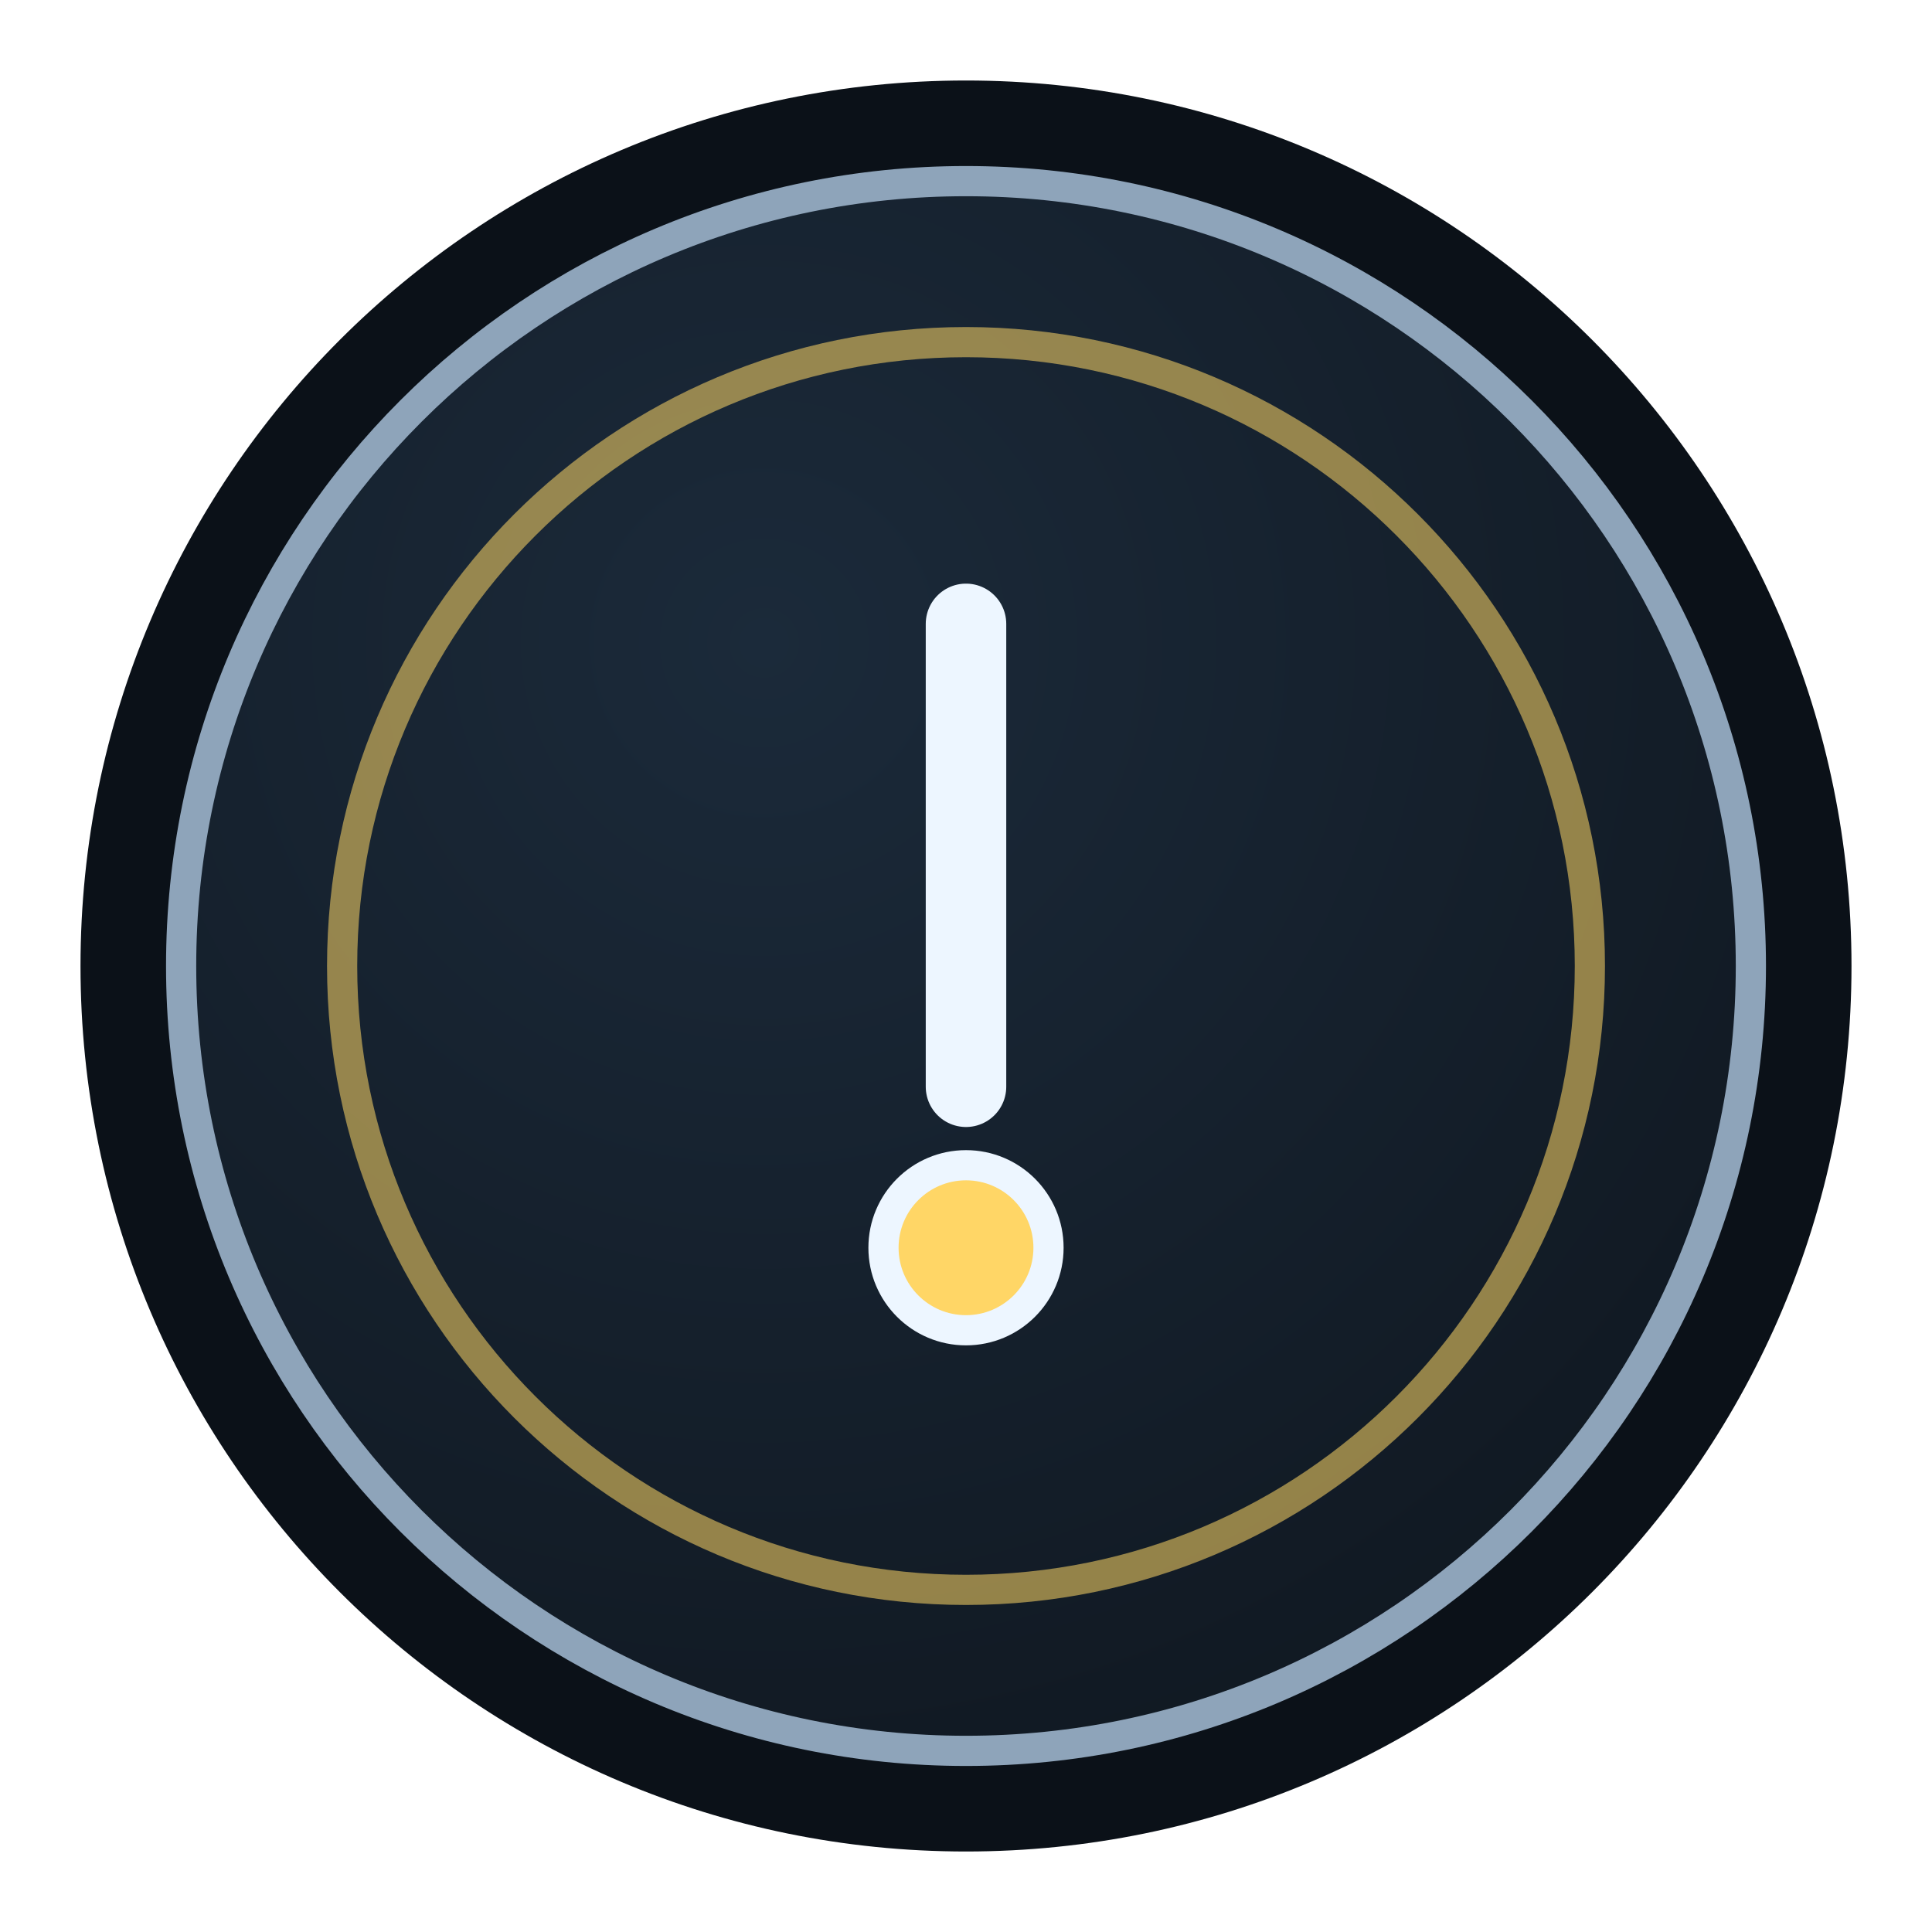
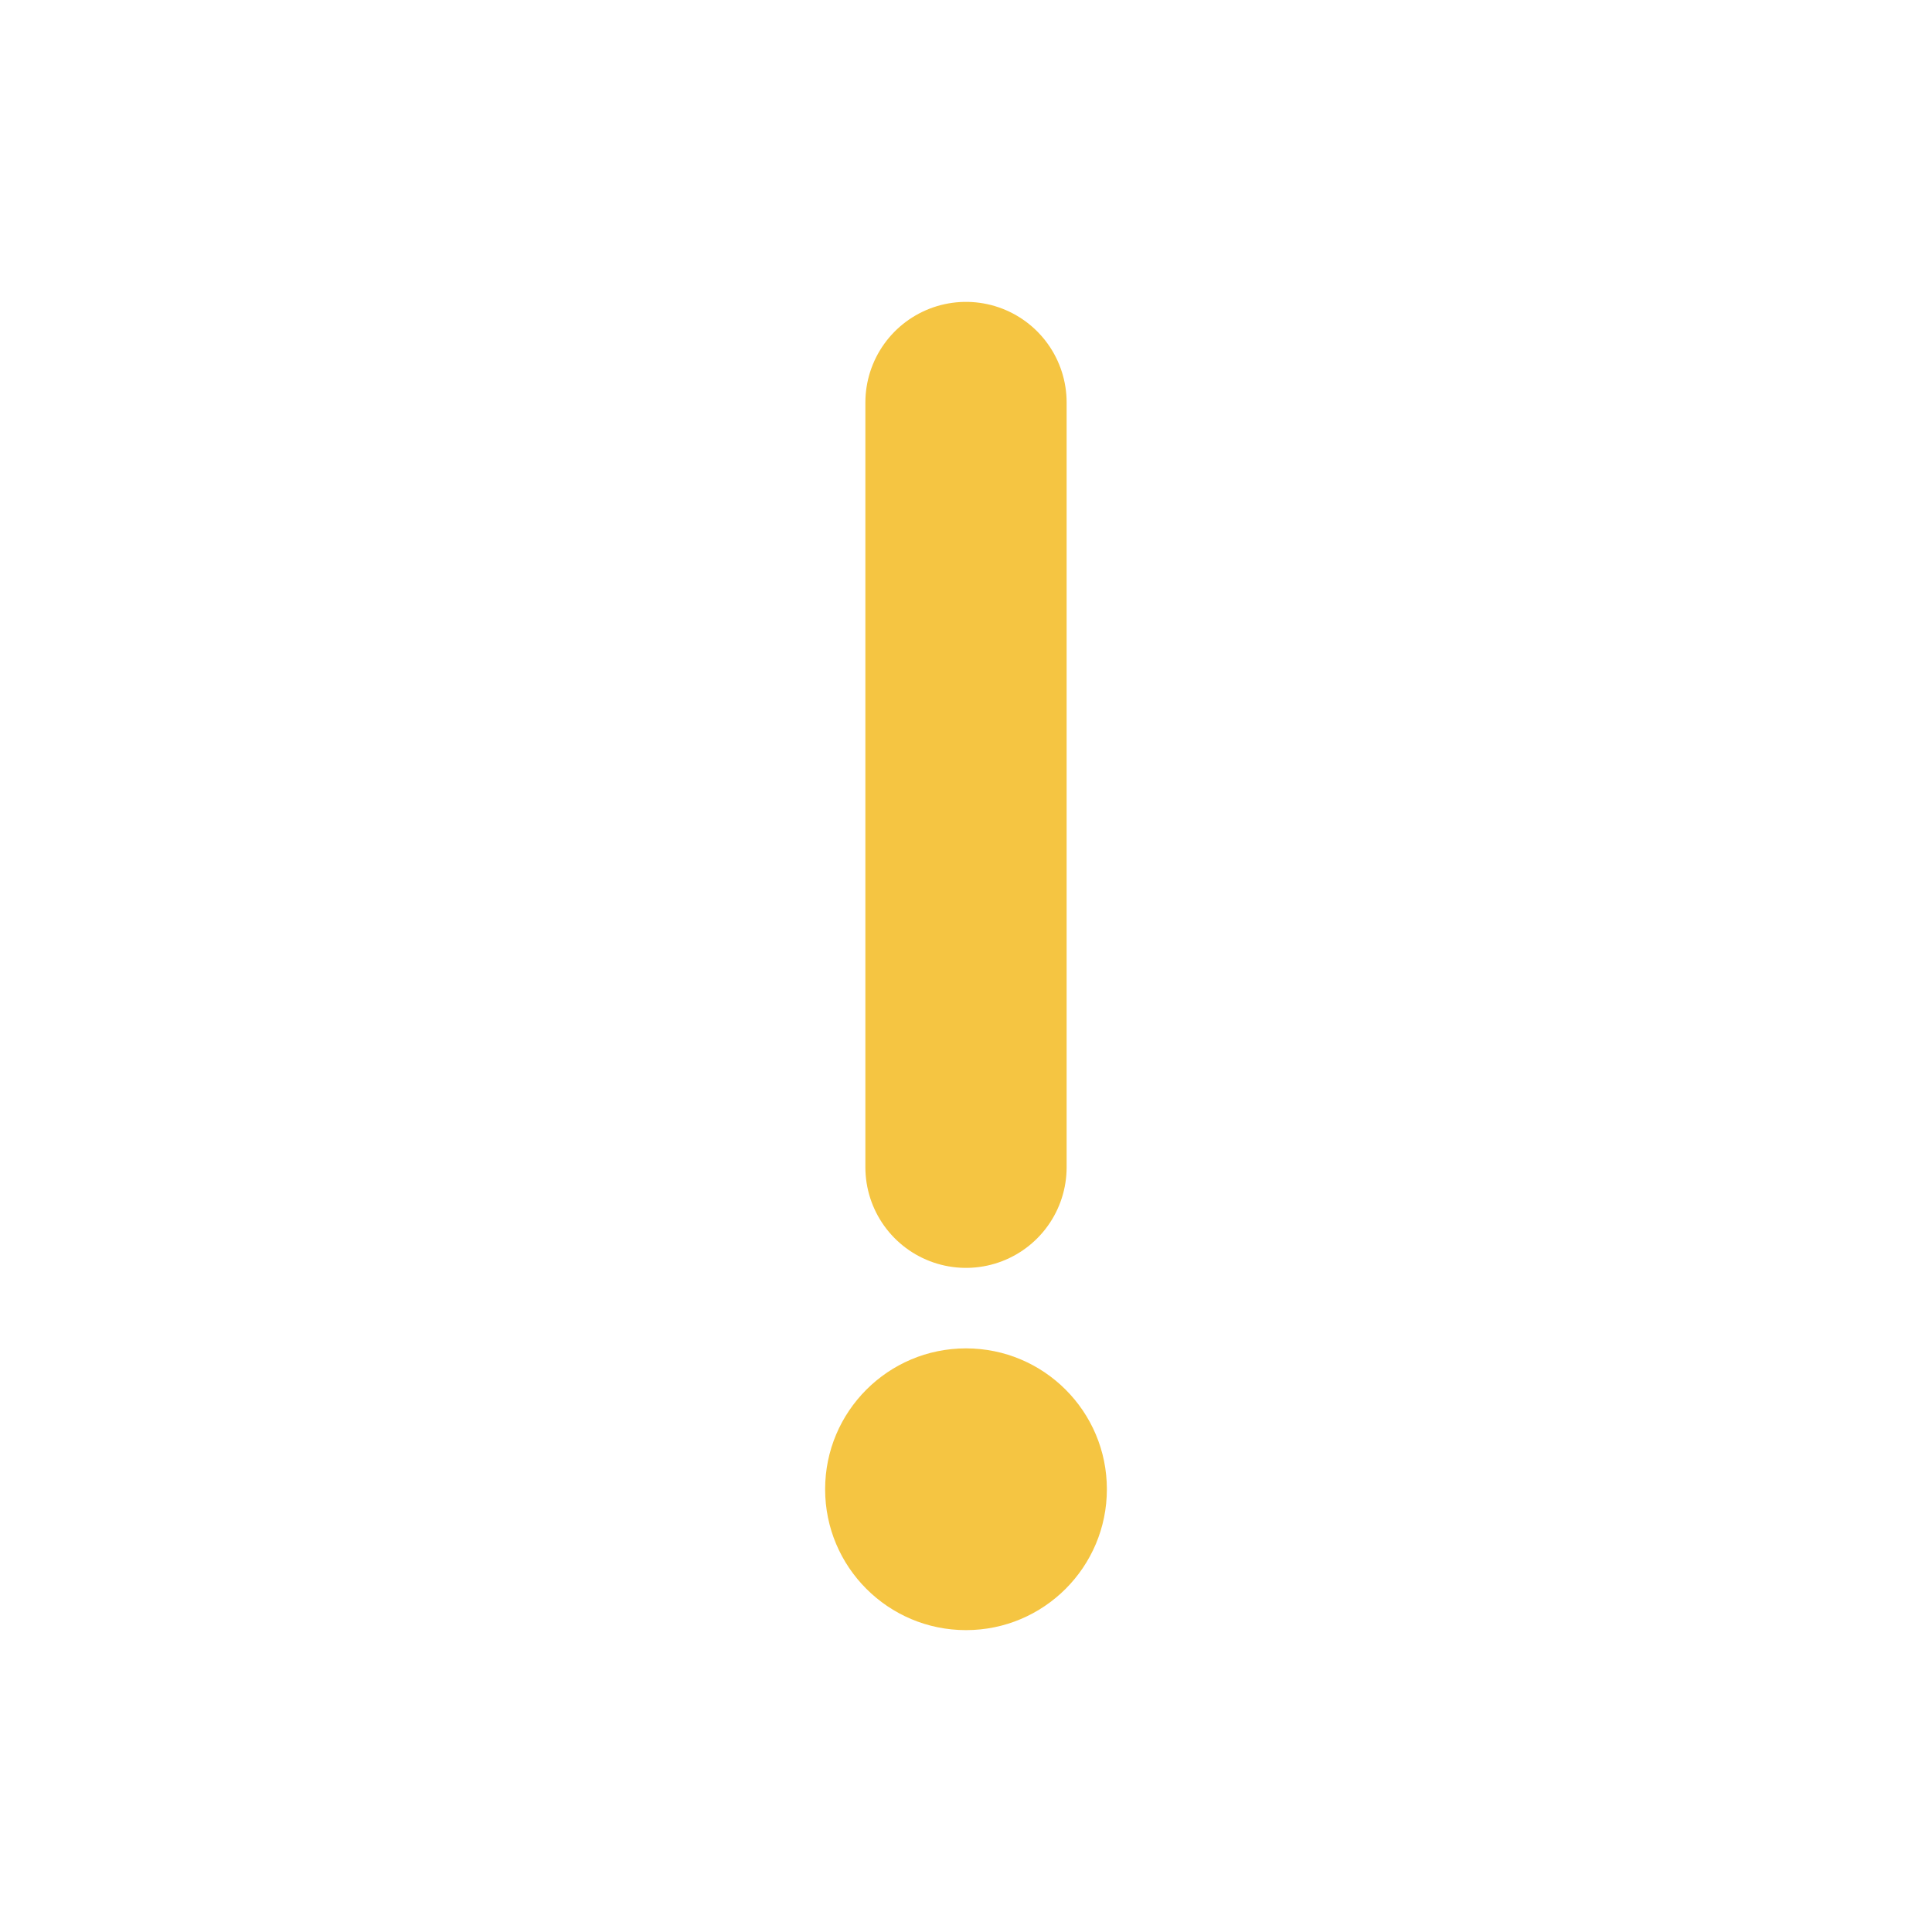
<svg xmlns="http://www.w3.org/2000/svg" width="96" height="96" viewBox="0 0 96 96" fill="none">
-   <defs>
-     <radialGradient id="core-status-warning" cx="0" cy="0" r="1" gradientUnits="userSpaceOnUse" gradientTransform="translate(38 32) rotate(50) scale(62)">
-       <stop offset="0" stop-color="#1b2a3a" />
-       <stop offset="1" stop-color="#101821" />
-     </radialGradient>
-   </defs>
-   <circle cx="48" cy="48" r="44" fill="#0b1118" />
-   <circle cx="48" cy="48" r="39" fill="url(#core-status-warning)" stroke="#8ea4ba" stroke-width="1.5" />
-   <circle cx="48" cy="48" r="31" stroke="#ffd666" stroke-opacity="0.55" stroke-width="1.5" />
-   <g stroke-linecap="round" stroke-linejoin="round">
-     <path d="M48 31V54" stroke="#edf6ff" stroke-width="4" />
-     <circle cx="48" cy="62" r="4.1" fill="#ffd666" stroke="#edf6ff" stroke-width="1.5" />
-   </g>
+   <path d="M48 20V58" stroke="#F5C542" stroke-width="10" stroke-linecap="round" />
+   <circle cx="48" cy="74" r="7" fill="#F5C542" />
</svg>
